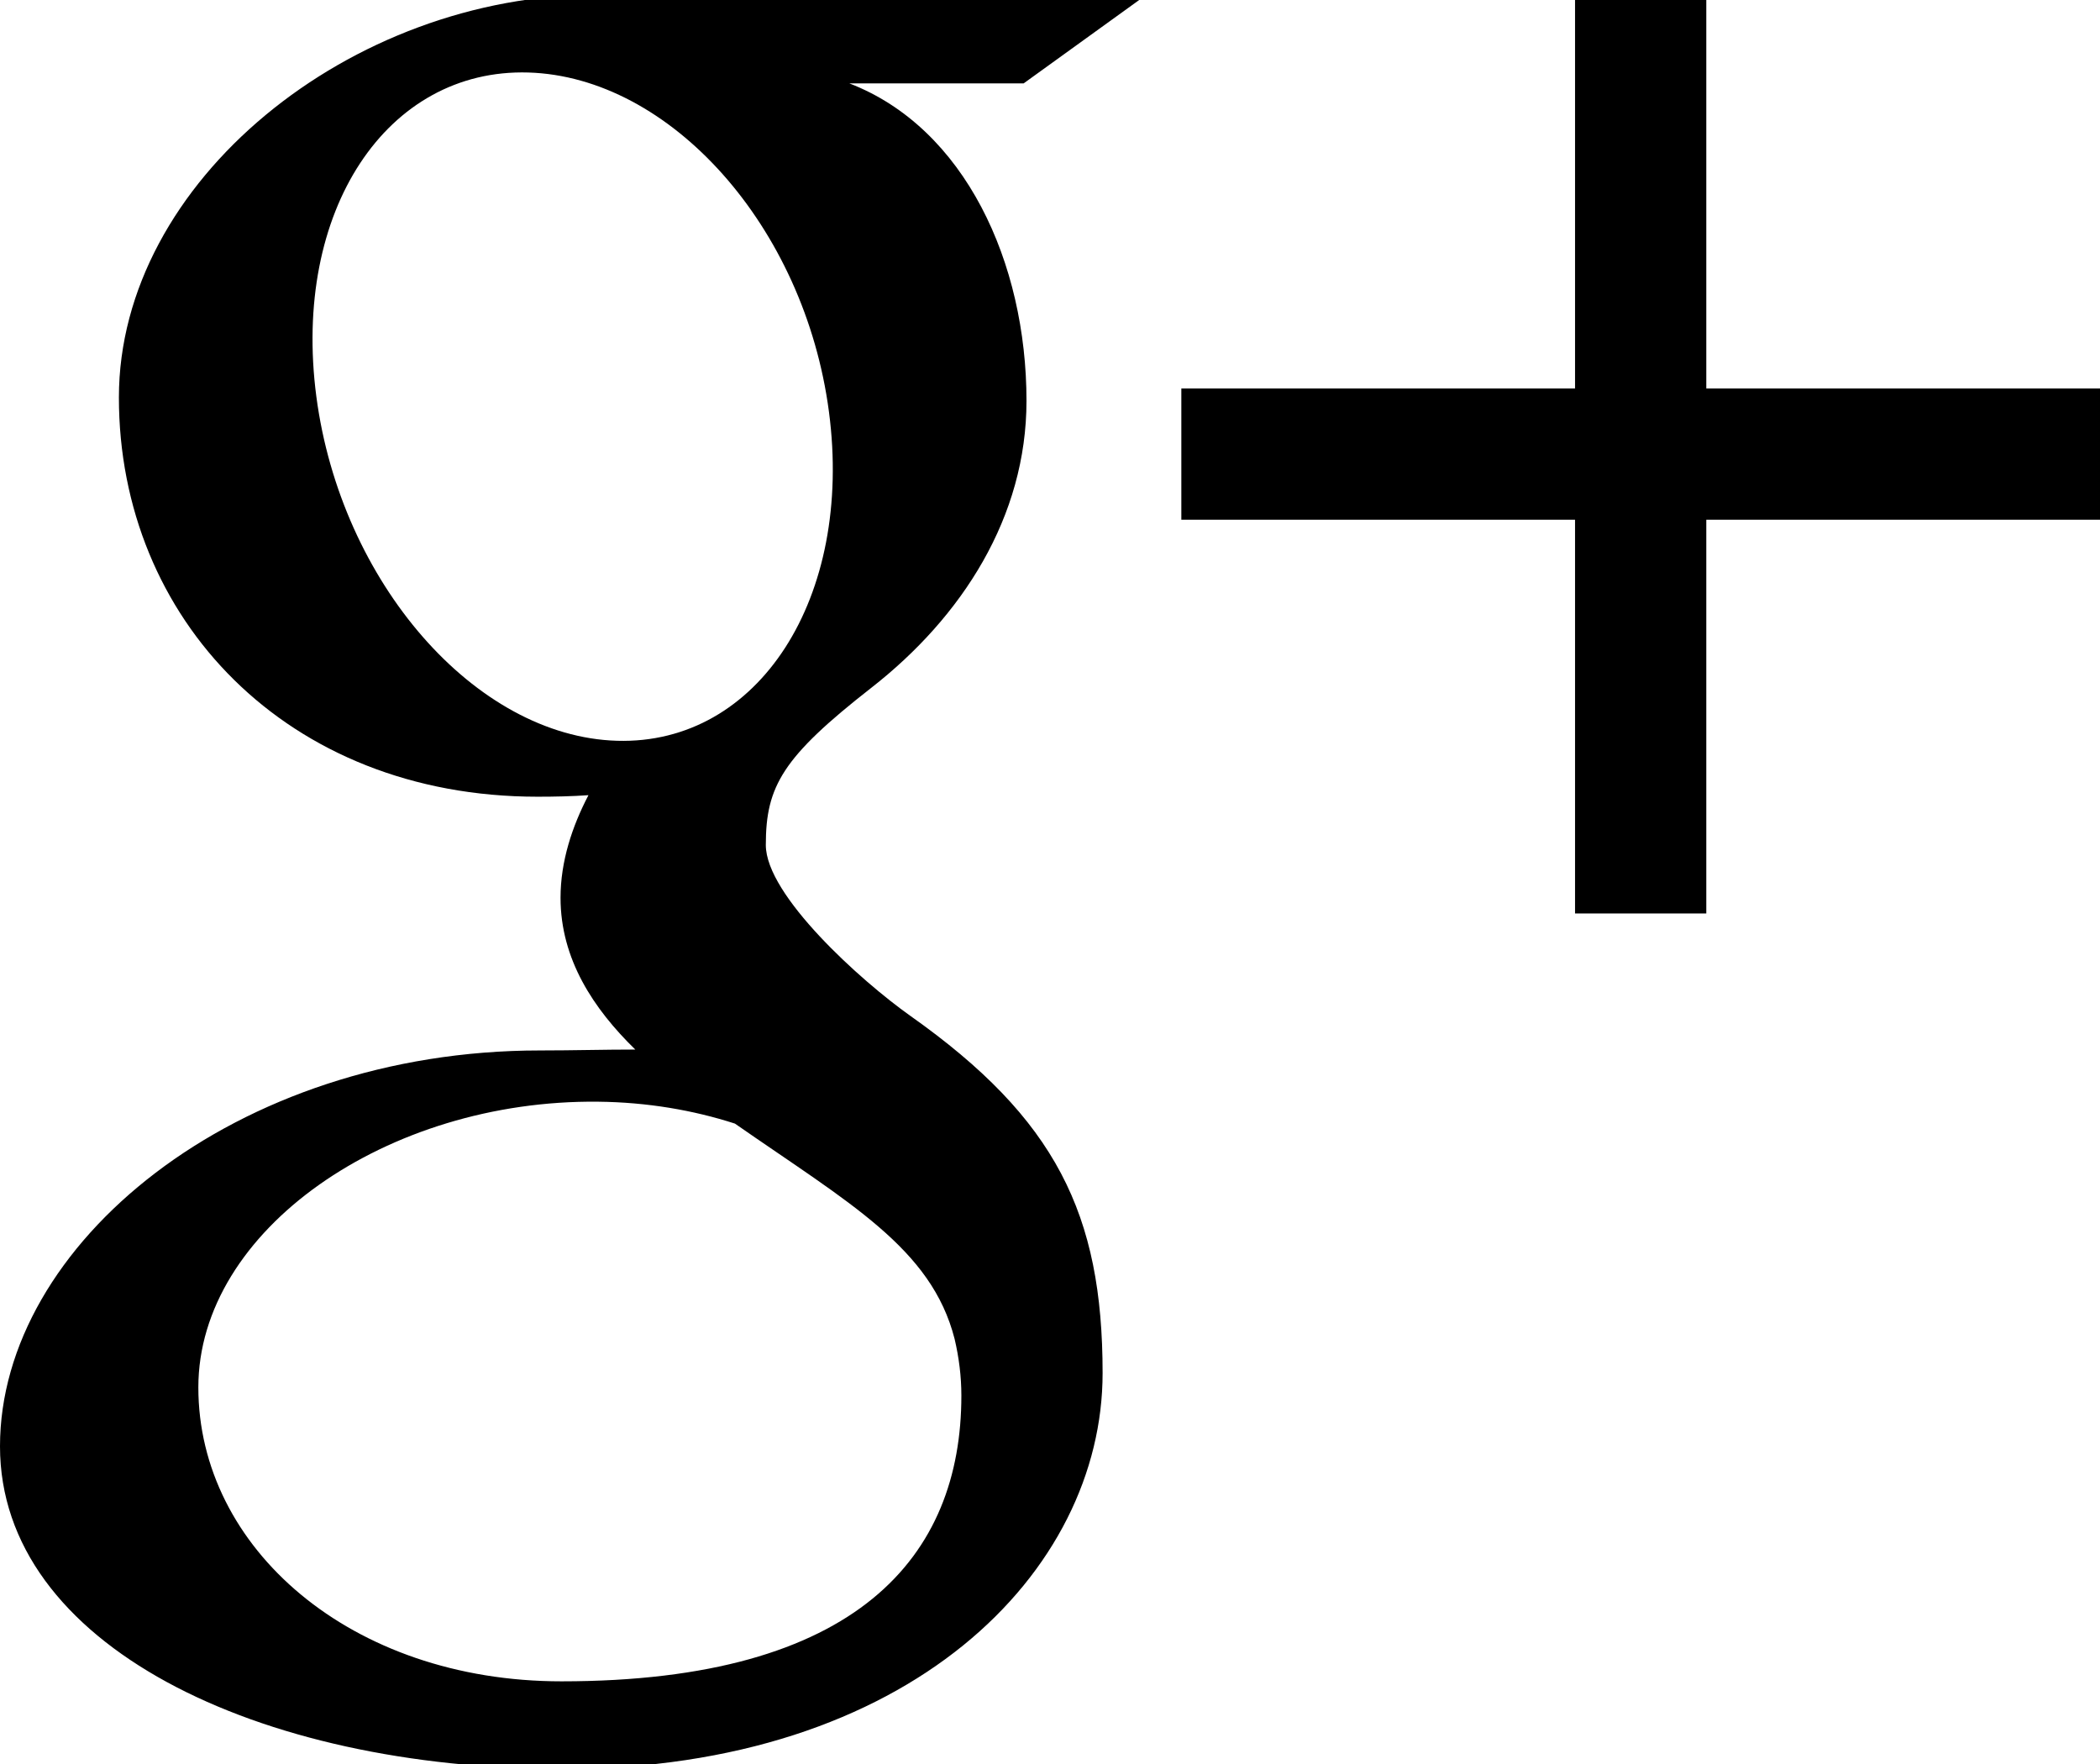
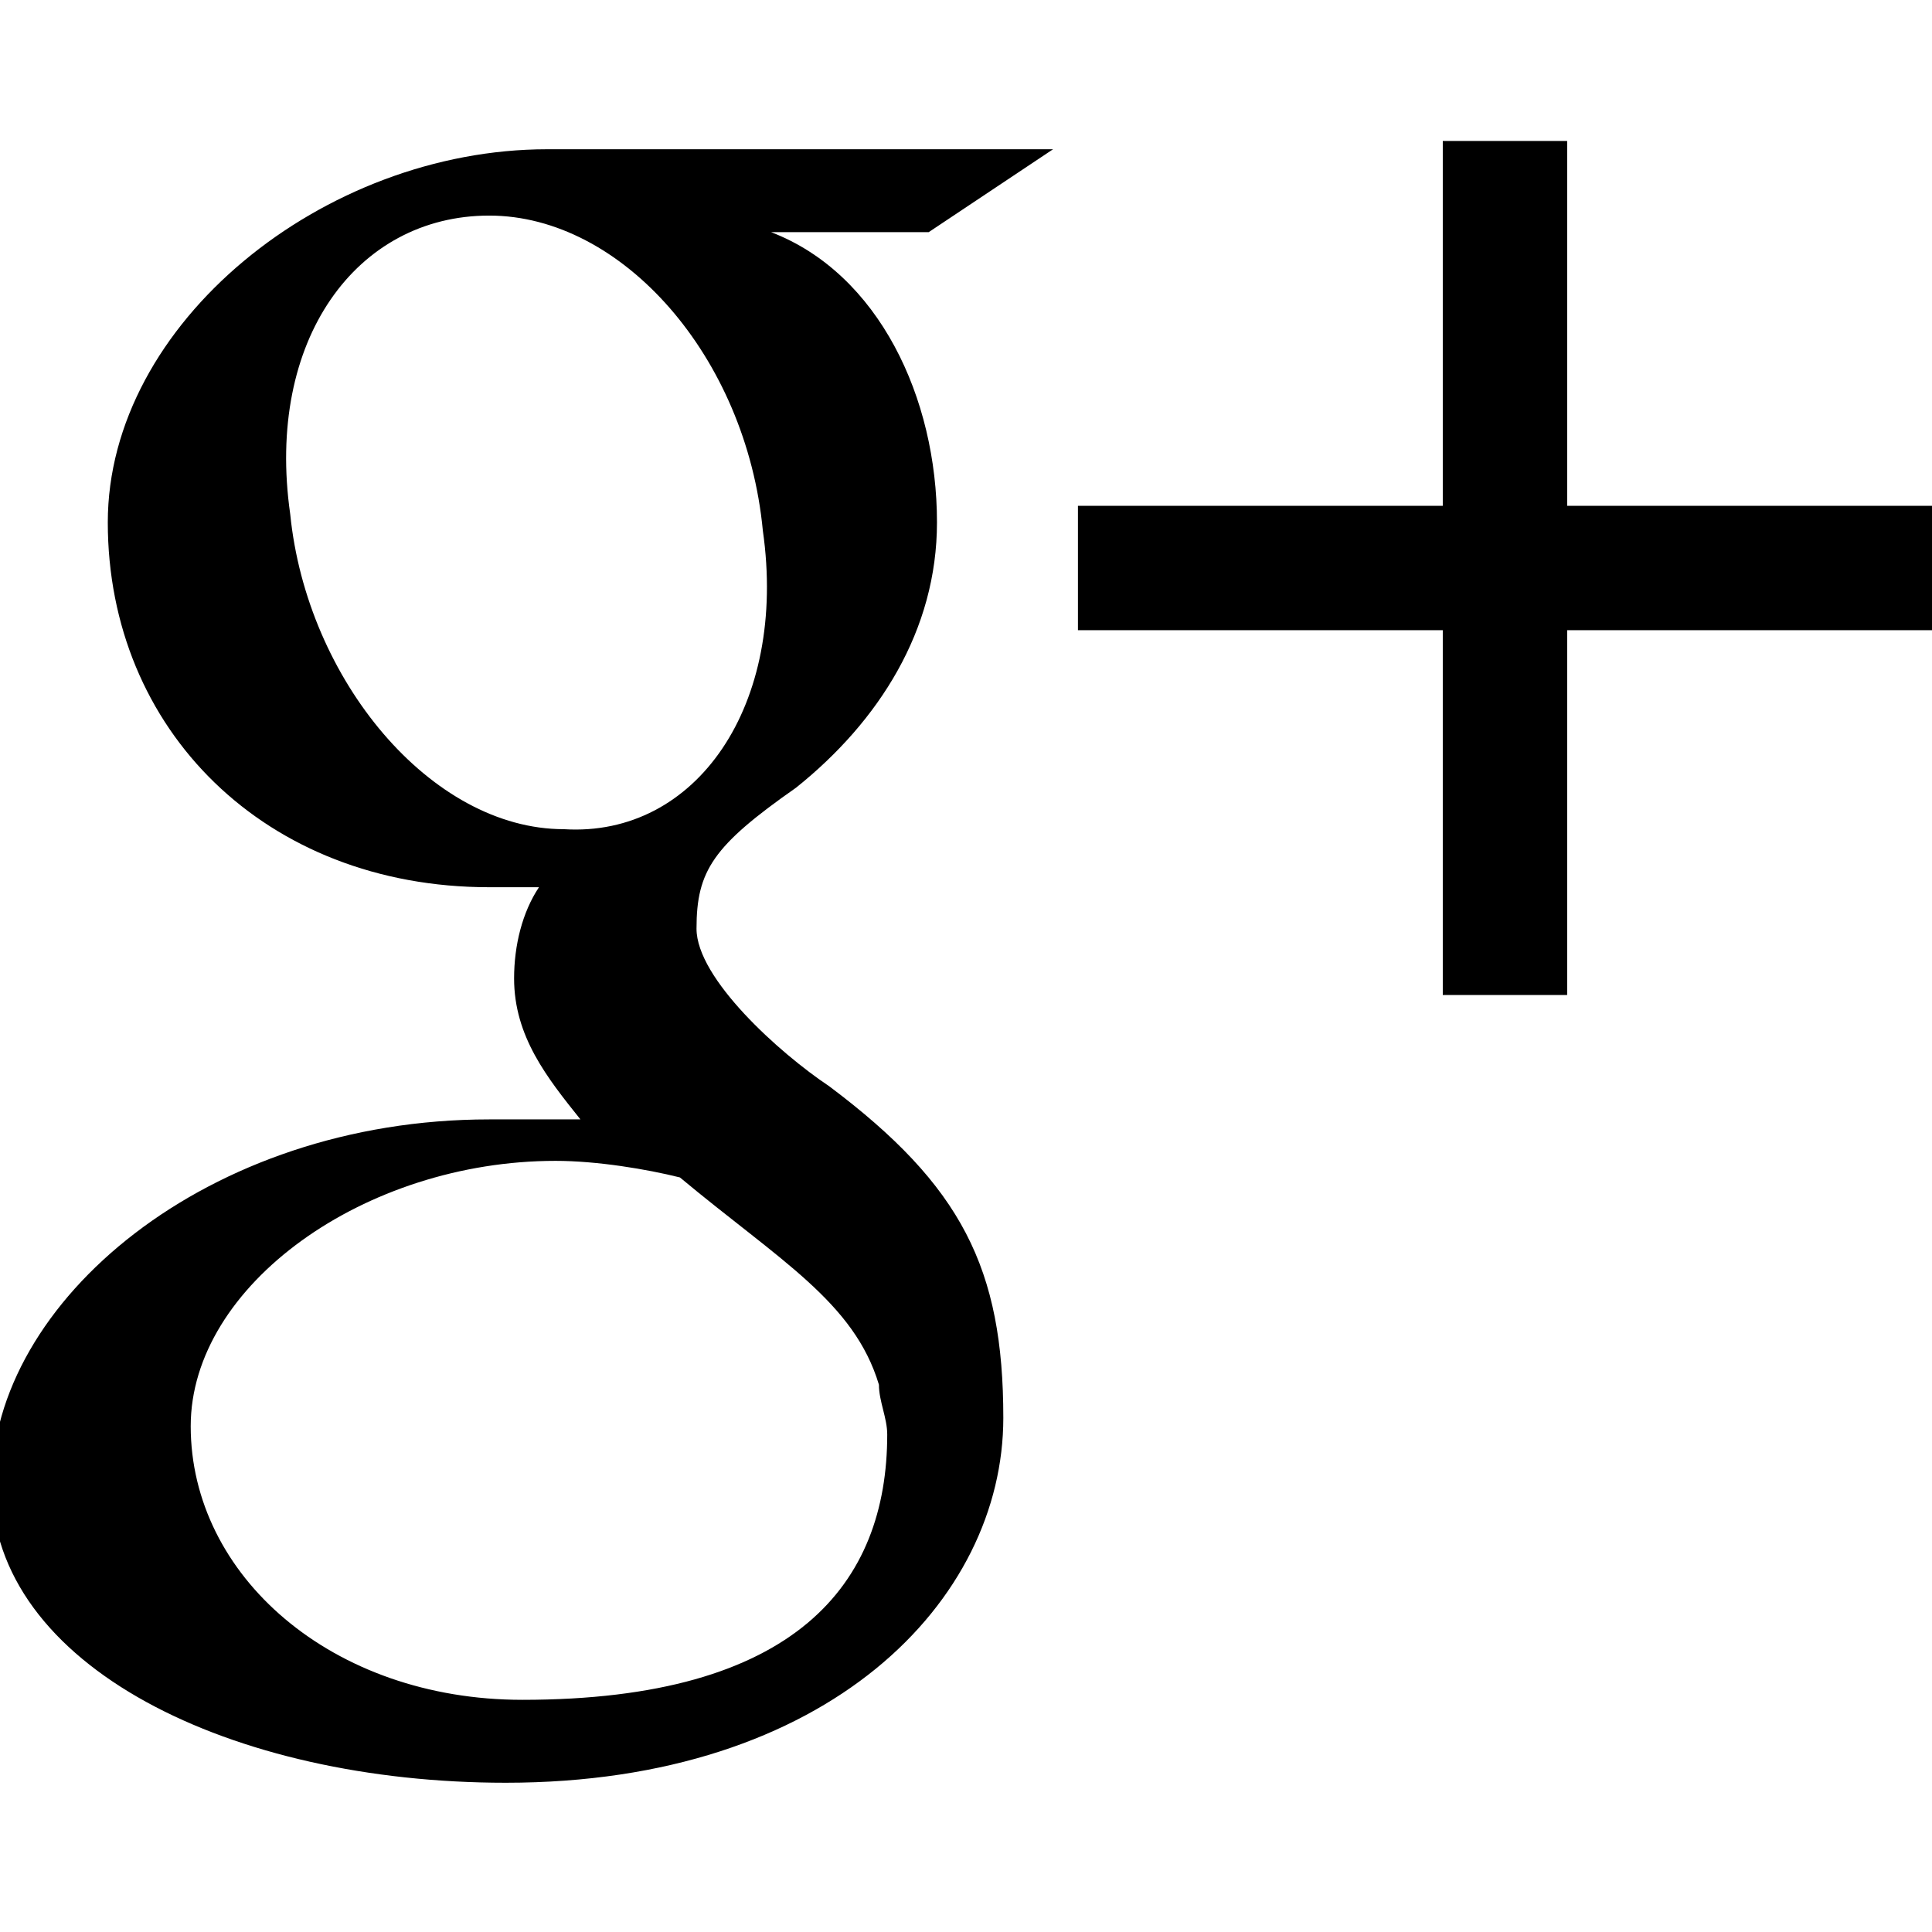
- <svg xmlns="http://www.w3.org/2000/svg" version="1.1" id="Layer_1" x="0px" y="0px" width="23.314px" height="19.581px" viewBox="0 0 23.314 19.581" enable-background="new 0 0 23.314 19.581" xml:space="preserve">
-   <path d="M12.729-0.059c0,0-4.575,0-6.1,0c-2.735,0-5.309,2.072-5.309,4.472c0,2.453,1.864,4.432,4.647,4.432  c0.193,0,0.381-0.004,0.566-0.017c-0.181,0.346-0.31,0.735-0.31,1.139c0,0.682,0.367,1.234,0.83,1.685  c-0.35,0-0.689,0.01-1.058,0.01C2.608,11.662,0,13.819,0,16.057c0,2.203,2.858,3.582,6.246,3.582c3.862,0,5.995-2.191,5.995-4.395  c0-1.767-0.521-2.825-2.133-3.965c-0.551-0.39-1.606-1.34-1.606-1.898c0-0.654,0.187-0.976,1.171-1.745  c1.009-0.788,1.723-1.897,1.723-3.186c0-1.535-0.683-3.03-1.966-3.524h1.934L12.729-0.059z M10.598,14.865  c0.048,0.204,0.075,0.415,0.075,0.629c0,1.78-1.147,3.172-4.439,3.172c-2.341,0-4.032-1.482-4.032-3.263  c0-1.745,2.097-3.198,4.439-3.172c0.546,0.006,1.056,0.094,1.518,0.243C9.429,13.358,10.341,13.857,10.598,14.865z M6.849,8.224  C5.277,8.177,3.784,6.466,3.512,4.402C3.241,2.338,4.295,0.758,5.866,0.805s3.065,1.703,3.337,3.767S8.421,8.271,6.849,8.224z   M18.943,4.313v-4.371h-1.457v4.371h-4.371V5.77h4.371v4.371h1.457V5.77h4.371V4.313H18.943z" />
+ <svg xmlns="http://www.w3.org/2000/svg" version="1.1" id="Layer_1" x="0px" y="0px" viewBox="-293 385.6 23.3 23.3" enable-background="new -293 385.6 23.3 23.3" xml:space="preserve">
+   <path d="M-280.3,387.4c0,0-4.6,0-6.1,0c-2.7,0-5.3,2.1-5.3,4.5c0,2.5,1.9,4.4,4.6,4.4c0.2,0,0.4,0,0.6,0c-0.2,0.3-0.3,0.7-0.3,1.1  c0,0.7,0.4,1.2,0.8,1.7c-0.4,0-0.7,0-1.1,0c-3.4,0-6,2.2-6,4.4c0,2.2,2.9,3.6,6.2,3.6c3.9,0,6-2.2,6-4.4c0-1.8-0.5-2.8-2.1-4  c-0.6-0.4-1.6-1.3-1.6-1.9c0-0.7,0.2-1,1.2-1.7c1-0.8,1.7-1.9,1.7-3.2c0-1.5-0.7-3-2-3.5h1.9L-280.3,387.4z M-282.4,402.3  c0,0.2,0.1,0.4,0.1,0.6c0,1.8-1.1,3.2-4.4,3.2c-2.3,0-4-1.5-4-3.3c0-1.7,2.1-3.2,4.4-3.2c0.5,0,1.1,0.1,1.5,0.2  C-283.6,400.8-282.7,401.3-282.4,402.3z M-286.2,395.6c-1.6,0-3.1-1.8-3.3-3.8c-0.3-2.1,0.8-3.6,2.4-3.6c1.6,0,3.1,1.7,3.3,3.8  C-283.5,394.1-284.6,395.7-286.2,395.6z M-274.1,391.7v-4.4h-1.5v4.4h-4.4v1.5h4.4v4.4h1.5v-4.4h4.4v-1.5H-274.1z" />
</svg>
